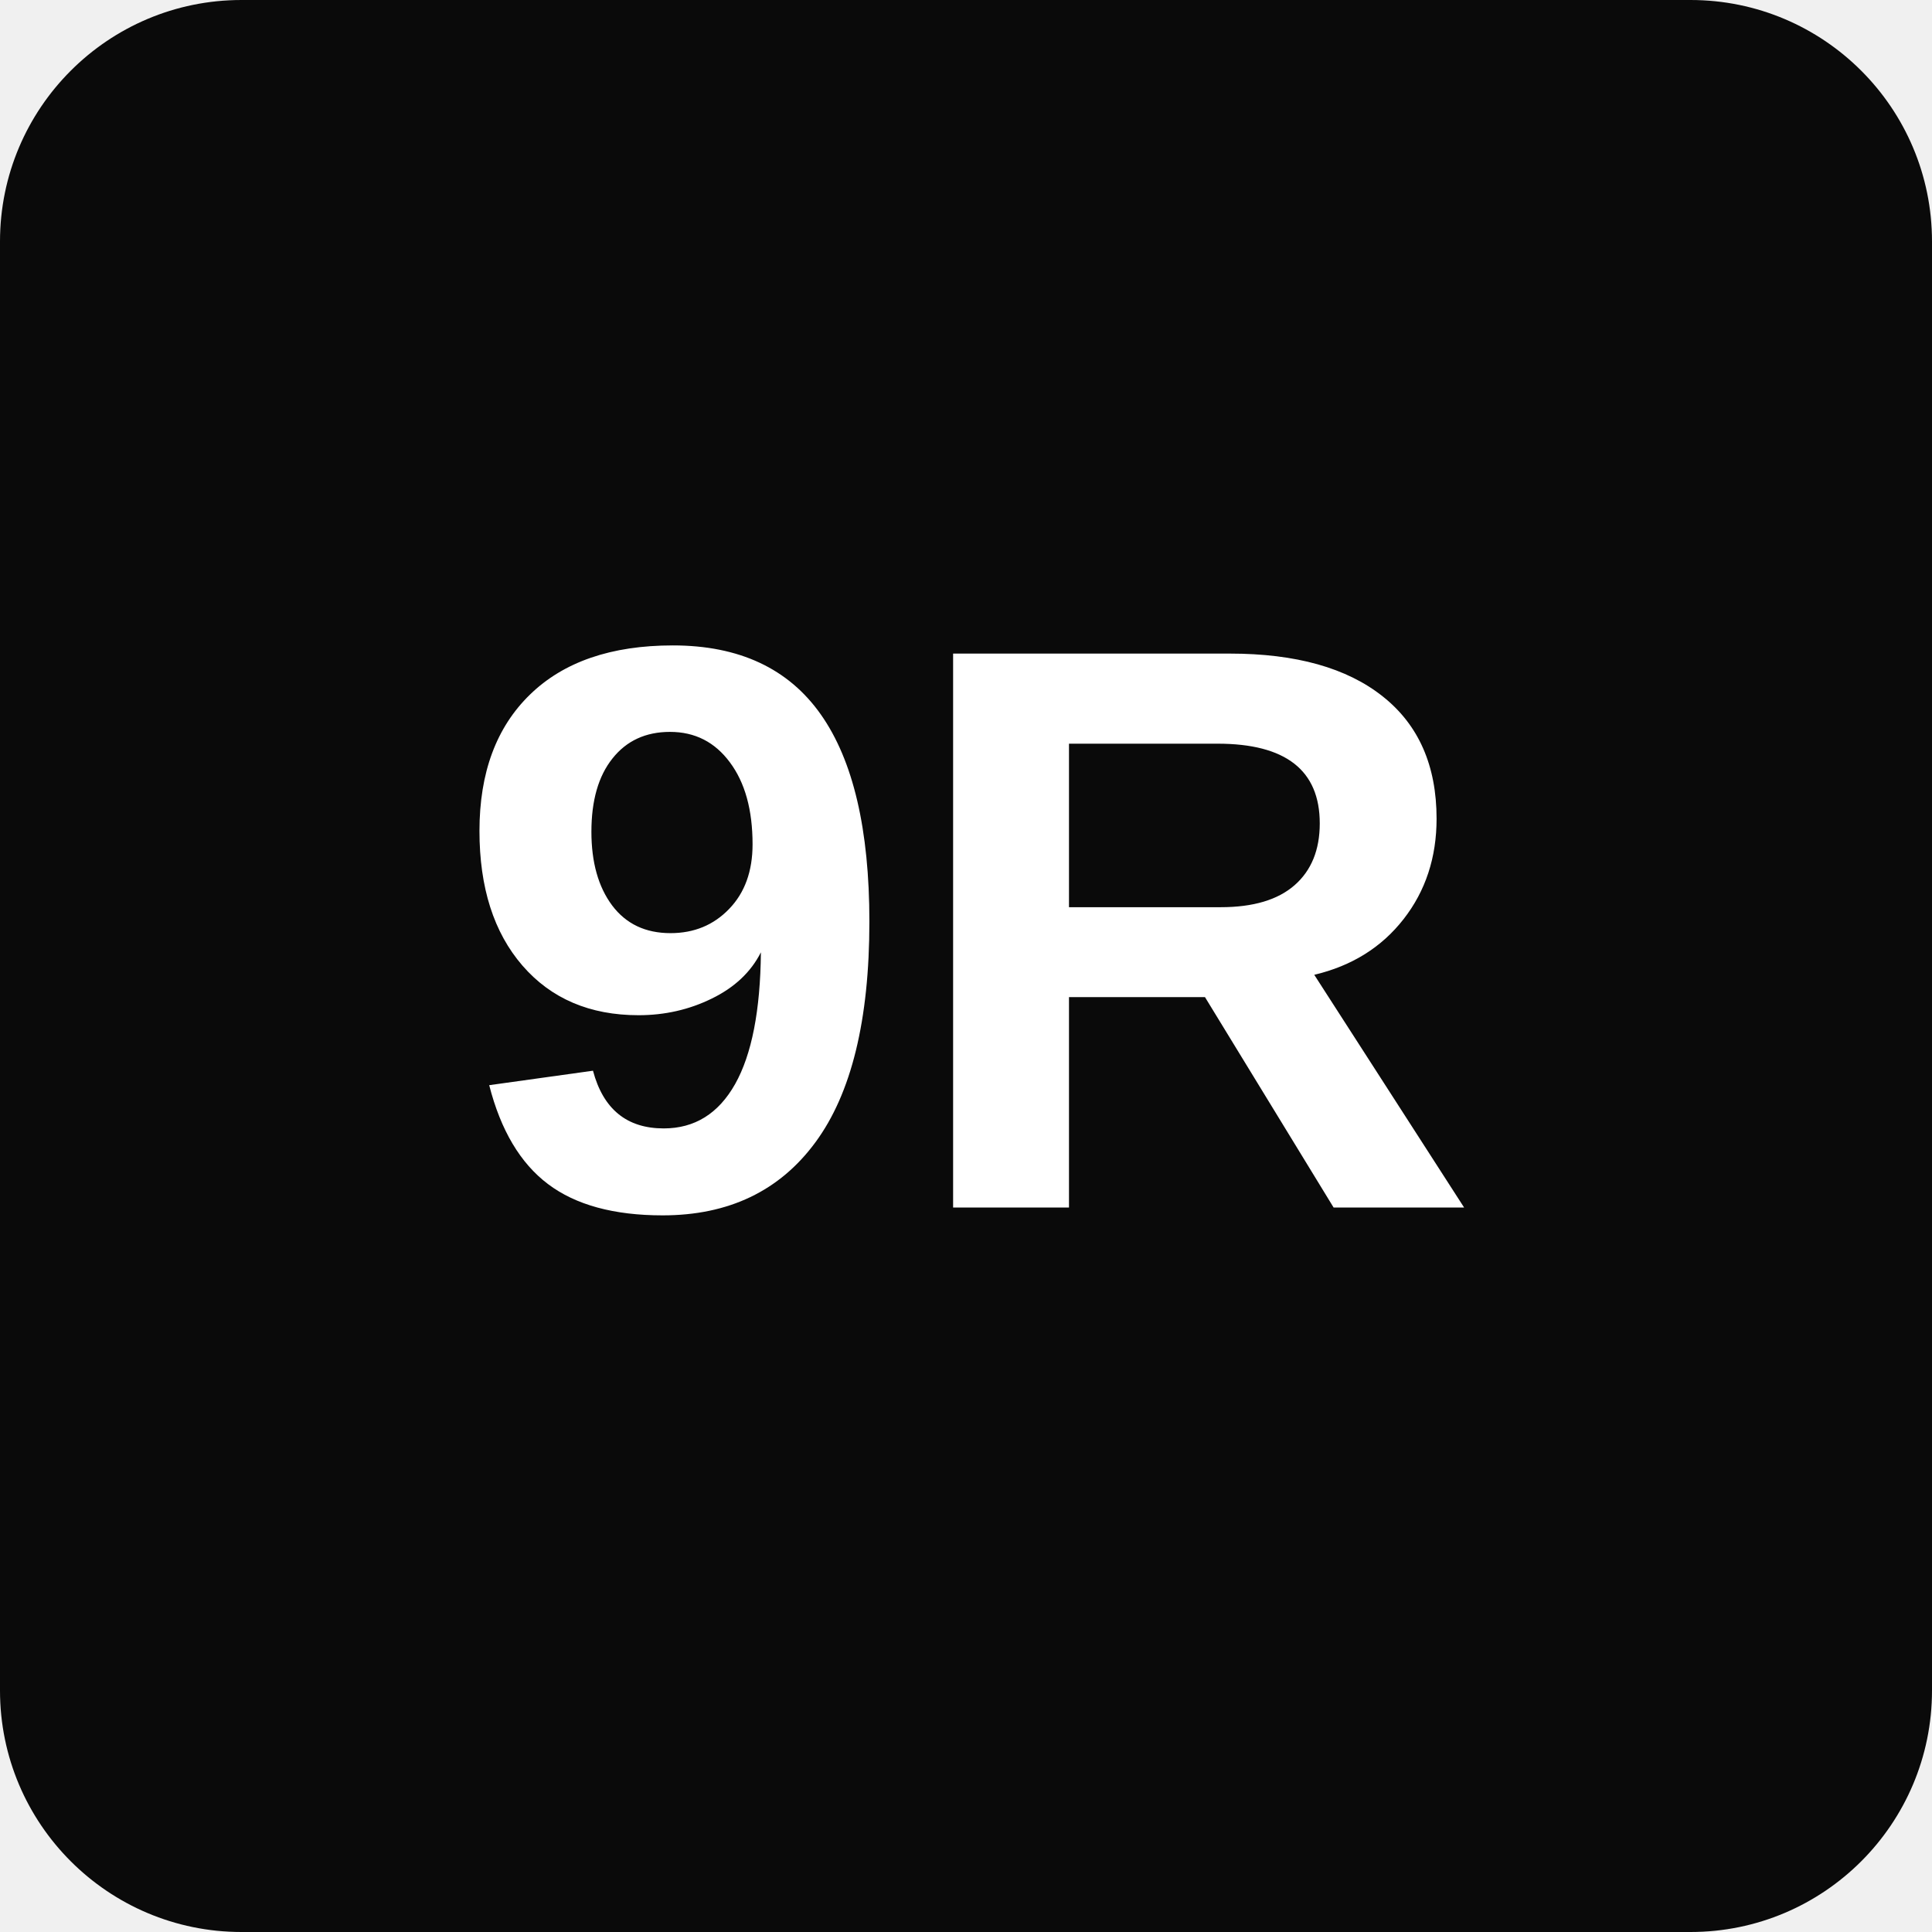
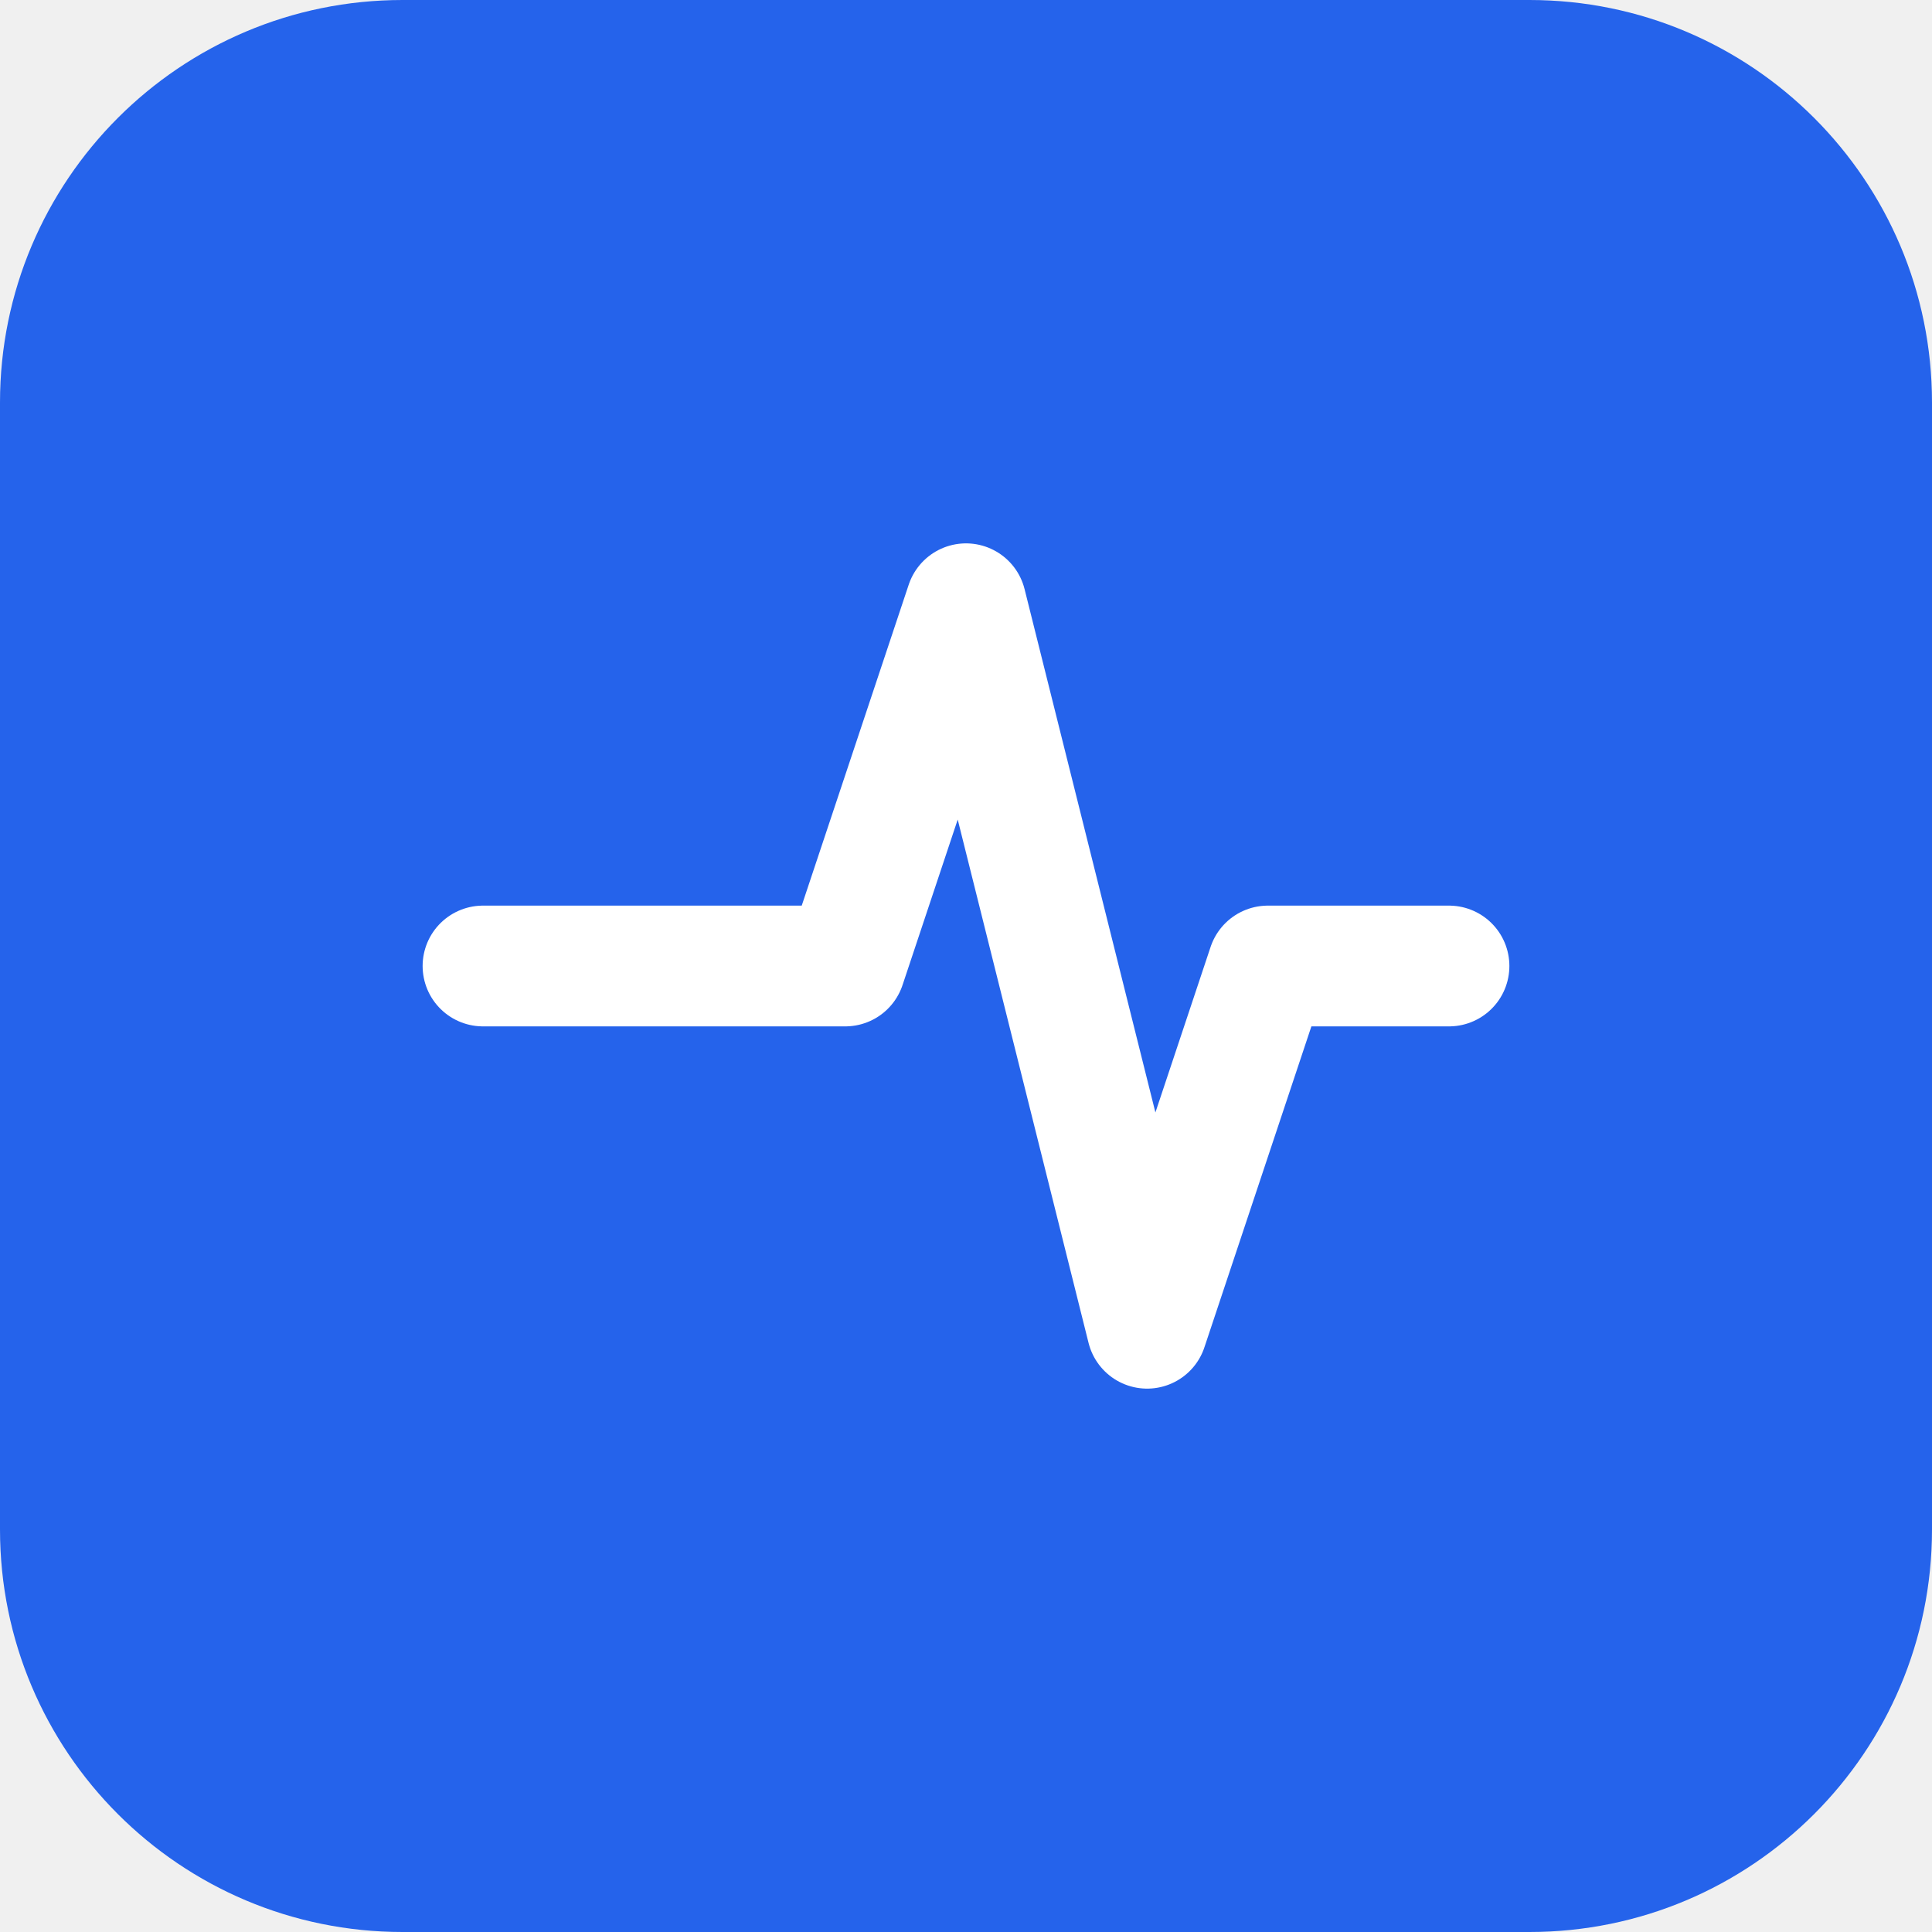
<svg xmlns="http://www.w3.org/2000/svg" width="192" height="192" viewBox="0 0 192 192">
-   <rect width="192" height="192" rx="24" fill="#0a0a0a" />
-   <text x="96" y="120" font-family="Arial, sans-serif" font-size="80" font-weight="bold" fill="#ffffff" text-anchor="middle">9R</text>
+   <rect width="192" height="192" rx="40" fill="#2563EB" />
+   <path d="M48 96h36l12-36 18 72 12-36h18" stroke="white" stroke-width="12" stroke-linecap="round" stroke-linejoin="round" fill="none" />
</svg>
